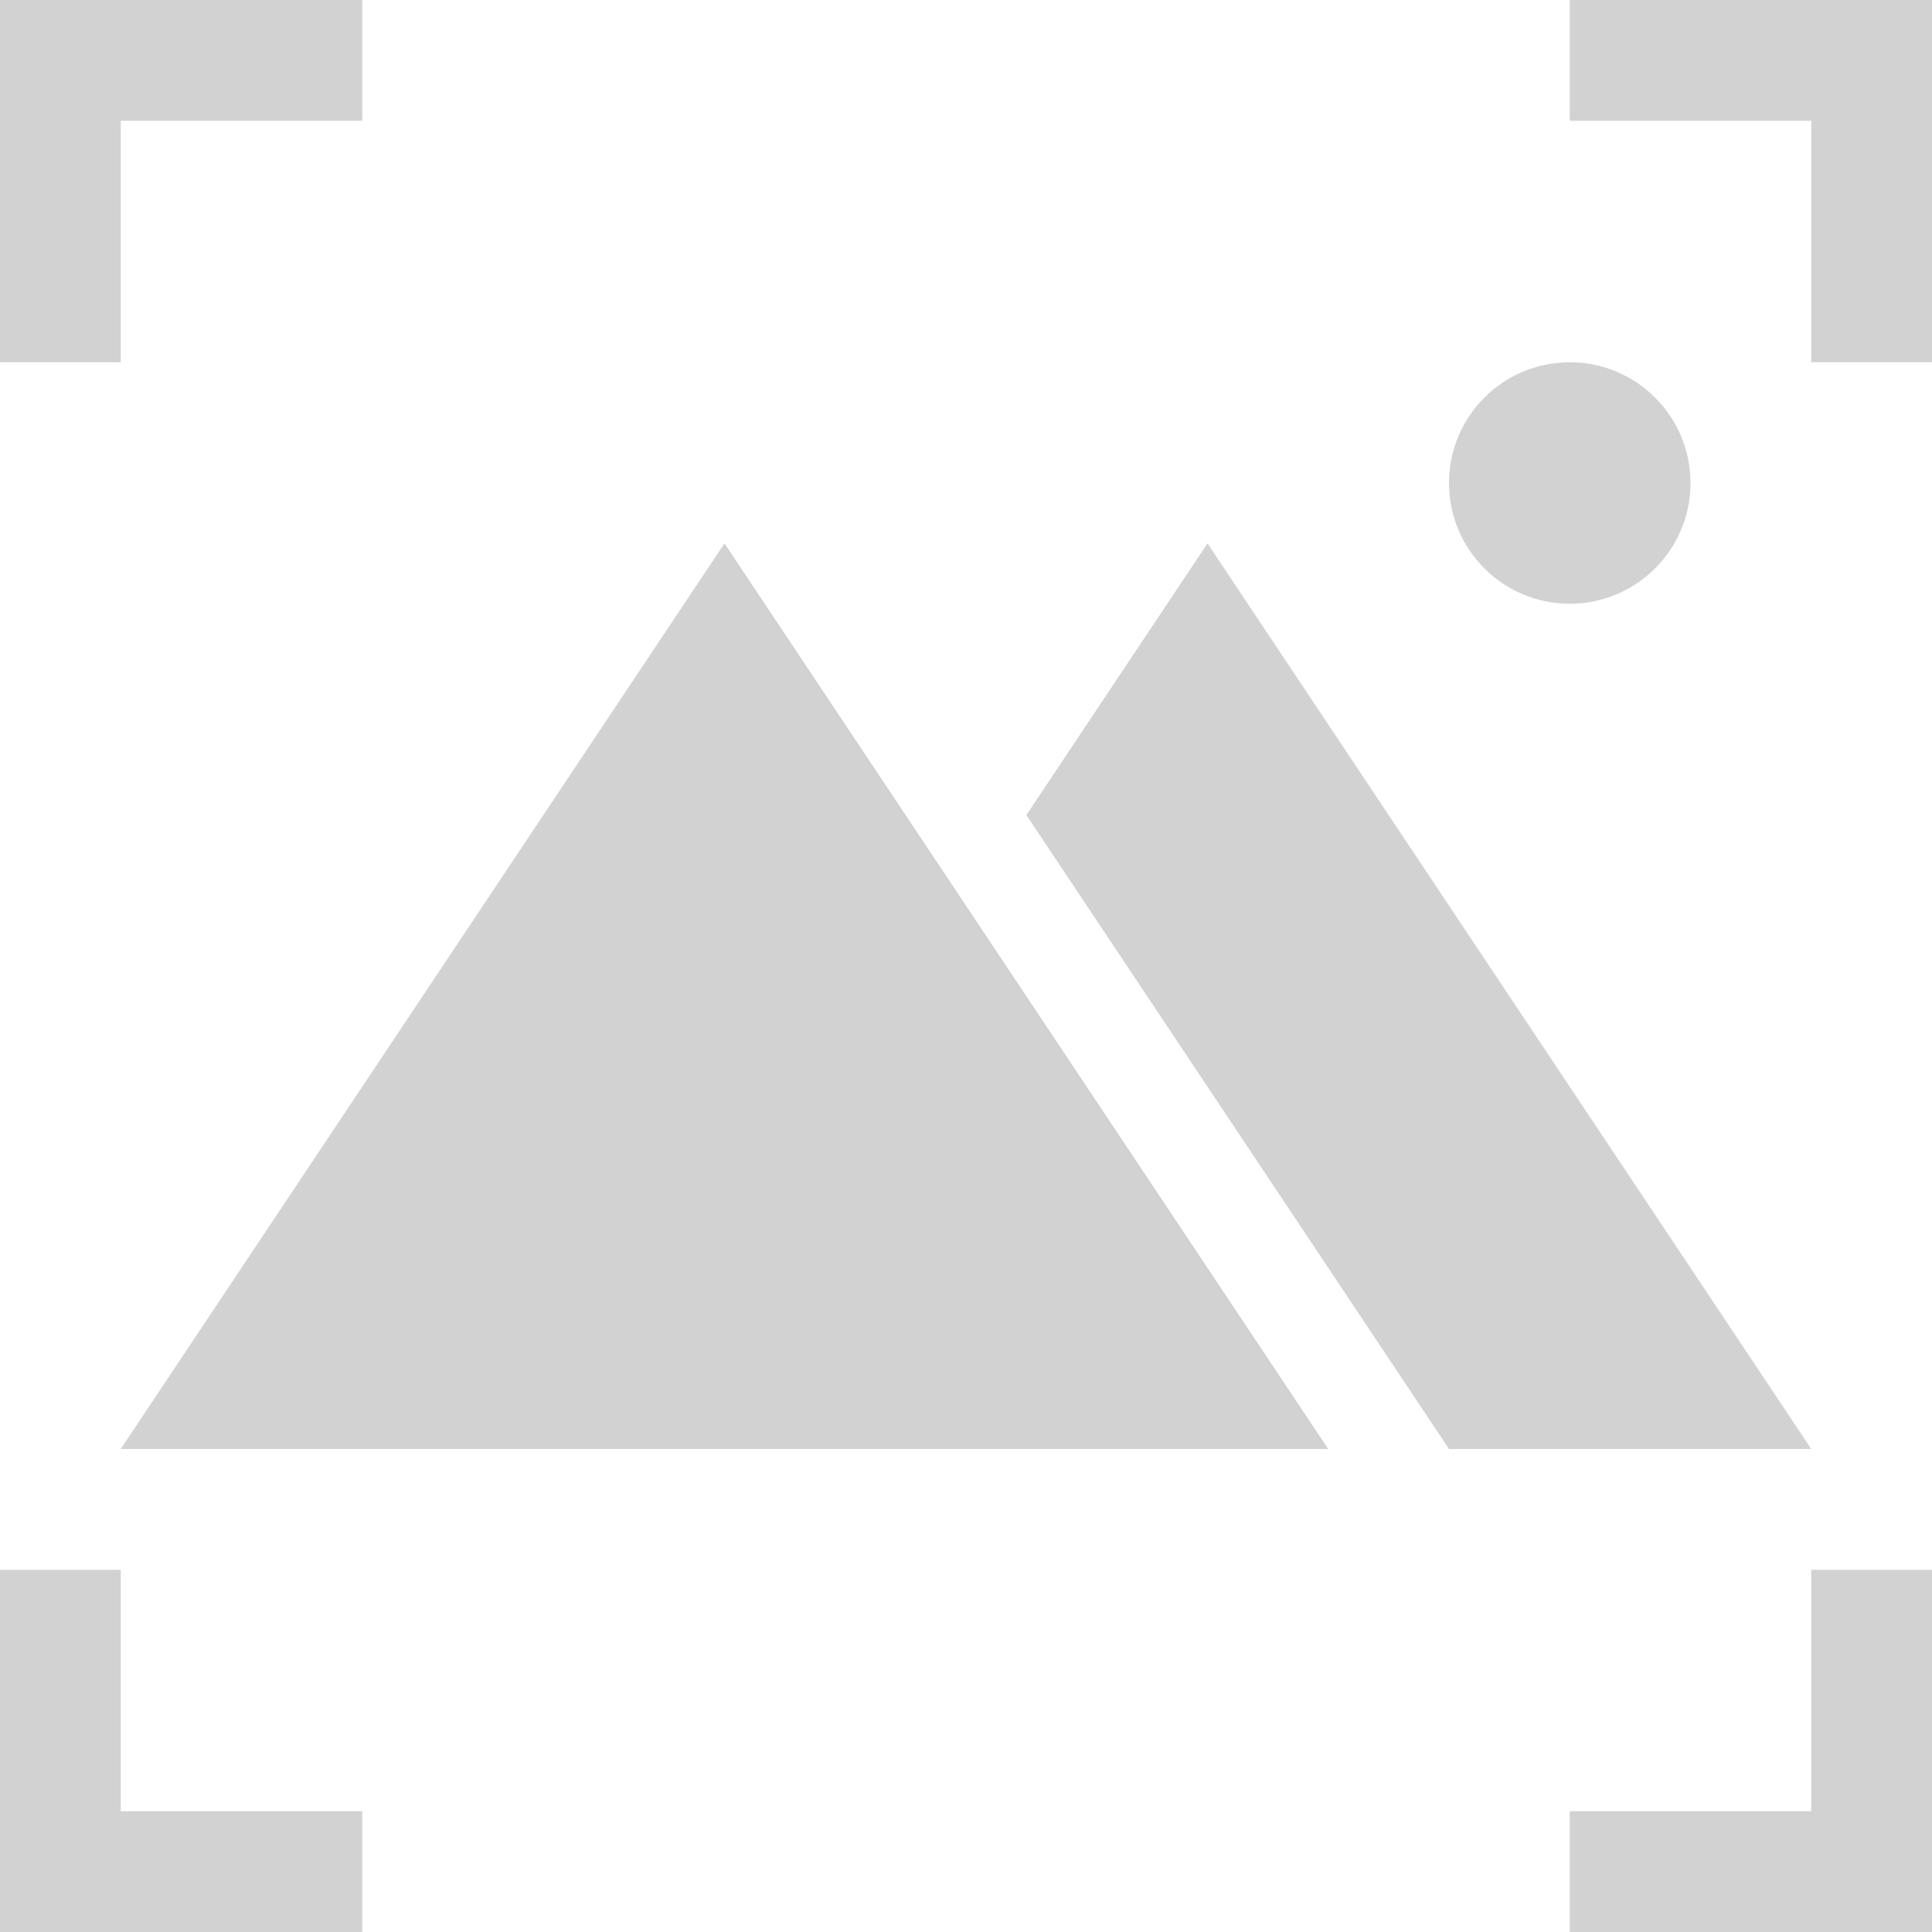
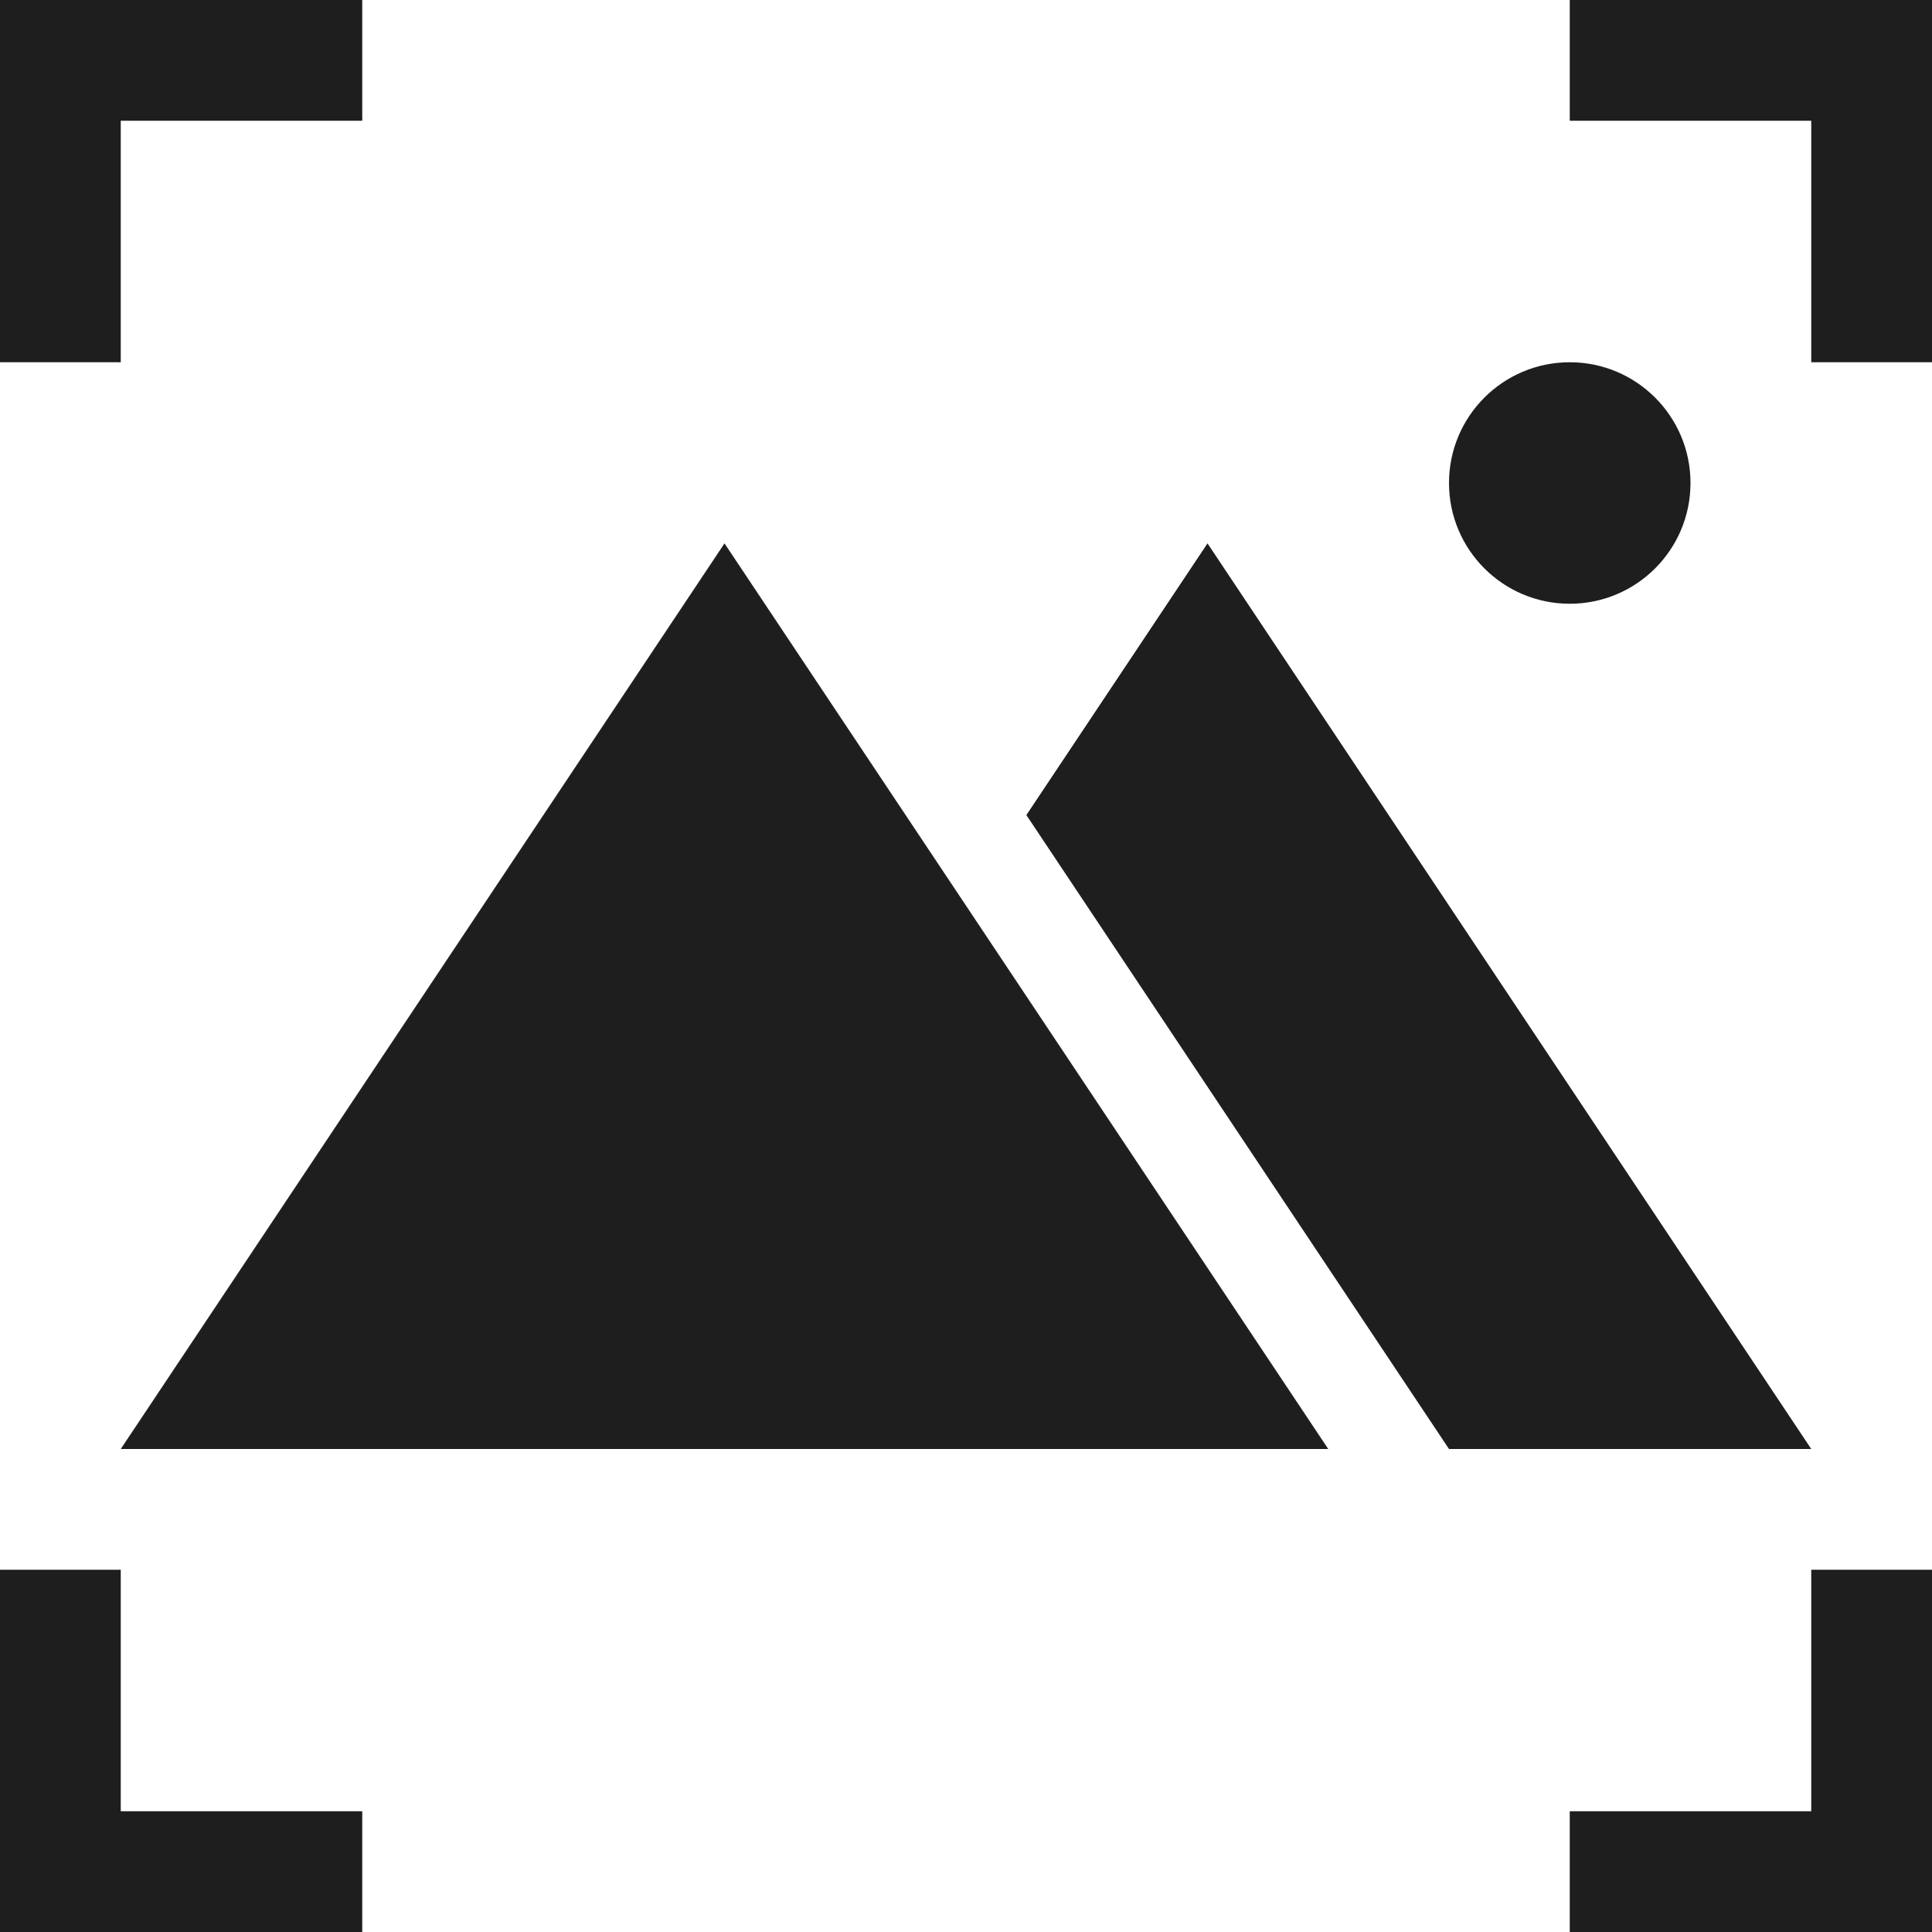
<svg xmlns="http://www.w3.org/2000/svg" width="16" height="16" viewBox="0 0 16 16" fill="#d2d2d2" version="1.1" id="svg4">
  <defs id="defs8" />
-   <path d="m 6,4.5 v -3e-7 3e-7 L 1,12 h 10 v 0 L 8,7.5 Z" id="path2-4" style="display:inline" />
-   <circle id="path4294" cx="13" cy="4" r="1" />
-   <path d="m 8.5,6.75 v 0 L 12,12 v 0 h 3 L 10,4.5 Z" id="path2" />
-   <path d="M 0,3 V 0 H 3 V 1 H 1 v 2 z" id="path31542" />
-   <path d="m 13,0 h 3 V 3 H 15 V 1 h -2 z" id="path31542-7" />
-   <path d="m 16,13 v 3 h -3 v -1 h 2 v -2 z" id="path31542-71" />
-   <path d="M 3,16 H 0 v -3 h 1 v 2 h 2 z" id="path31542-0" />
+   <path d="m 6,4.5 v -3e-7 3e-7 L 1,12 h 10 v 0 L 8,7.5 Z" id="path2-4" style="display:inline;fill:#1f1e1f;fill-opacity:1" />
+   <circle id="path4294" cx="13" cy="4" r="1" style="fill:#1f1e1f;fill-opacity:1" />
+   <path d="m 8.5,6.75 v 0 L 12,12 v 0 h 3 L 10,4.5 Z" id="path2" style="fill:#1f1e1f;fill-opacity:1" />
+   <path d="M 0,3 V 0 H 3 V 1 H 1 v 2 z" id="path31542" style="fill:#1f1e1f;fill-opacity:1" />
+   <path d="m 13,0 h 3 V 3 H 15 V 1 h -2 z" id="path31542-7" style="fill:#1f1e1f;fill-opacity:1" />
+   <path d="m 16,13 v 3 h -3 v -1 h 2 v -2 z" id="path31542-71" style="fill:#1f1e1f;fill-opacity:1" />
+   <path d="M 3,16 H 0 v -3 h 1 v 2 h 2 z" id="path31542-0" style="fill:#1f1e1f;fill-opacity:1" />
</svg>
